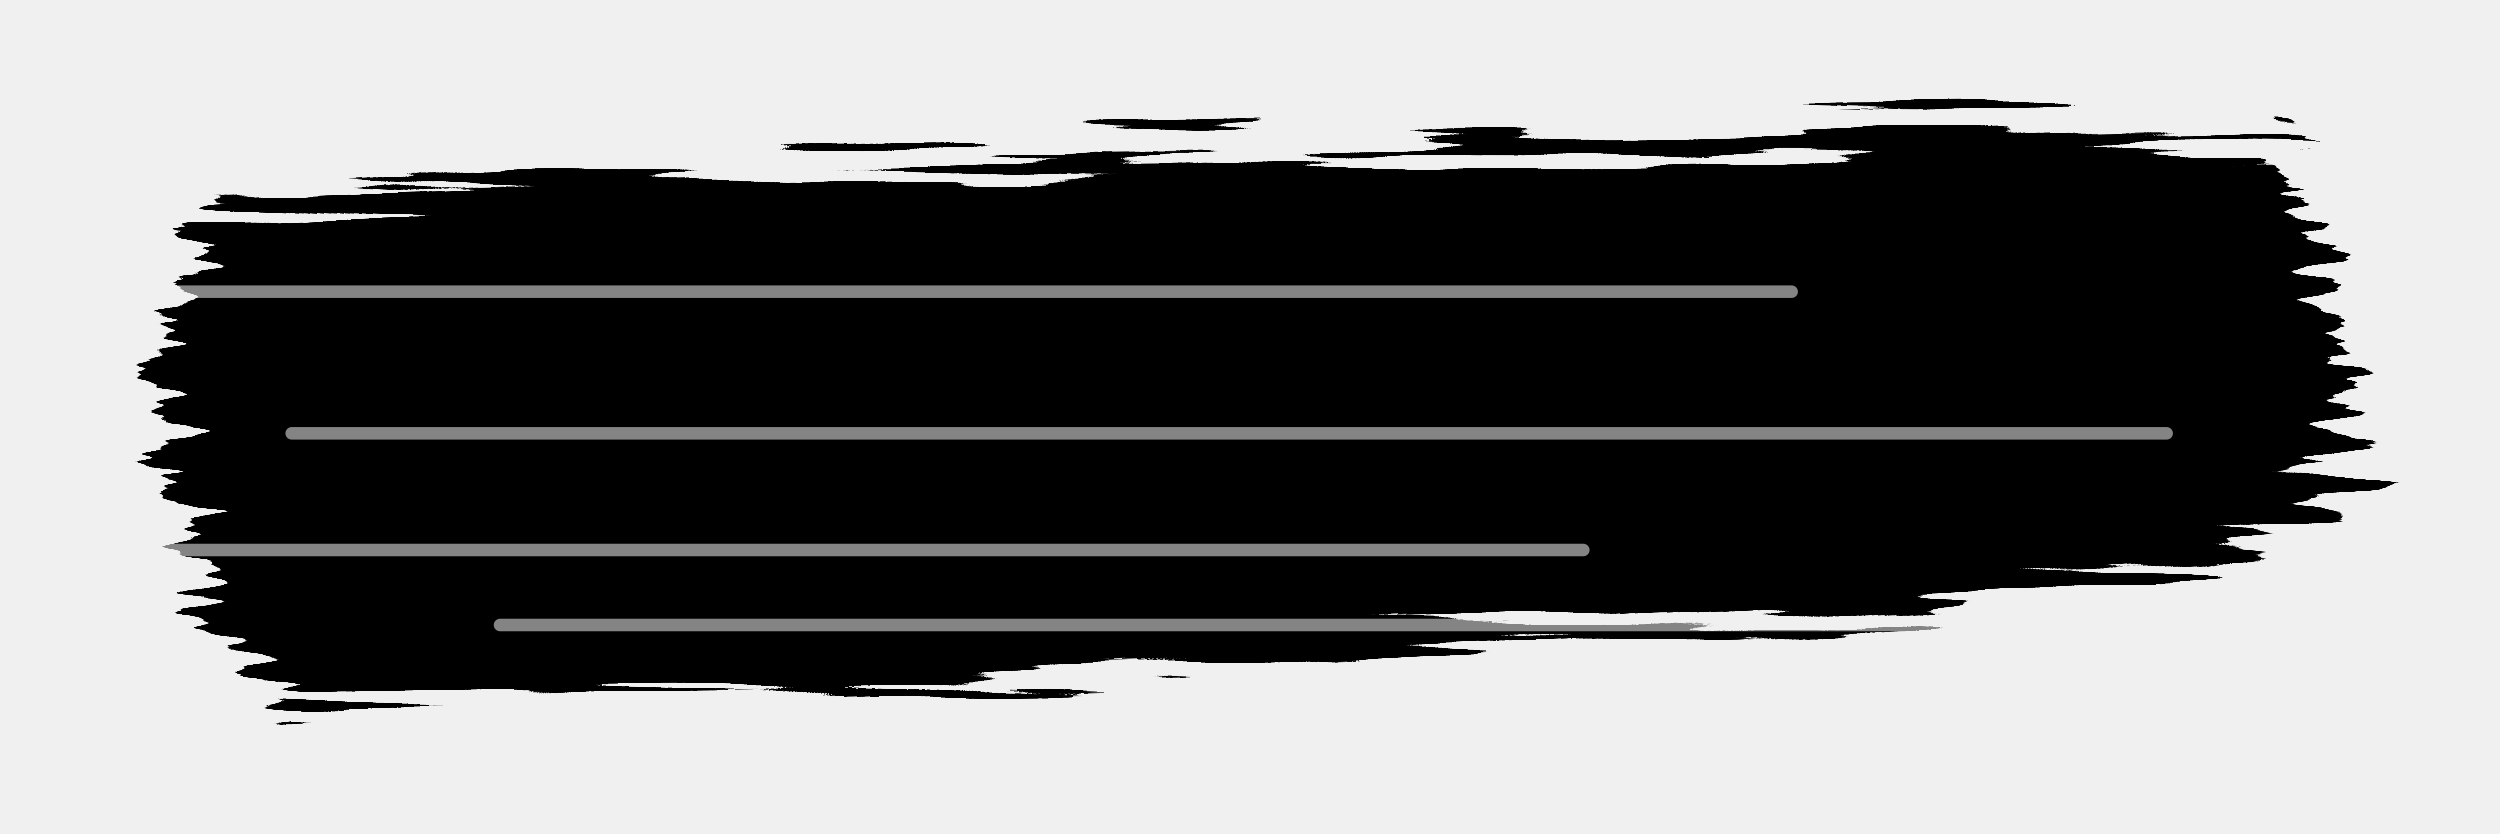
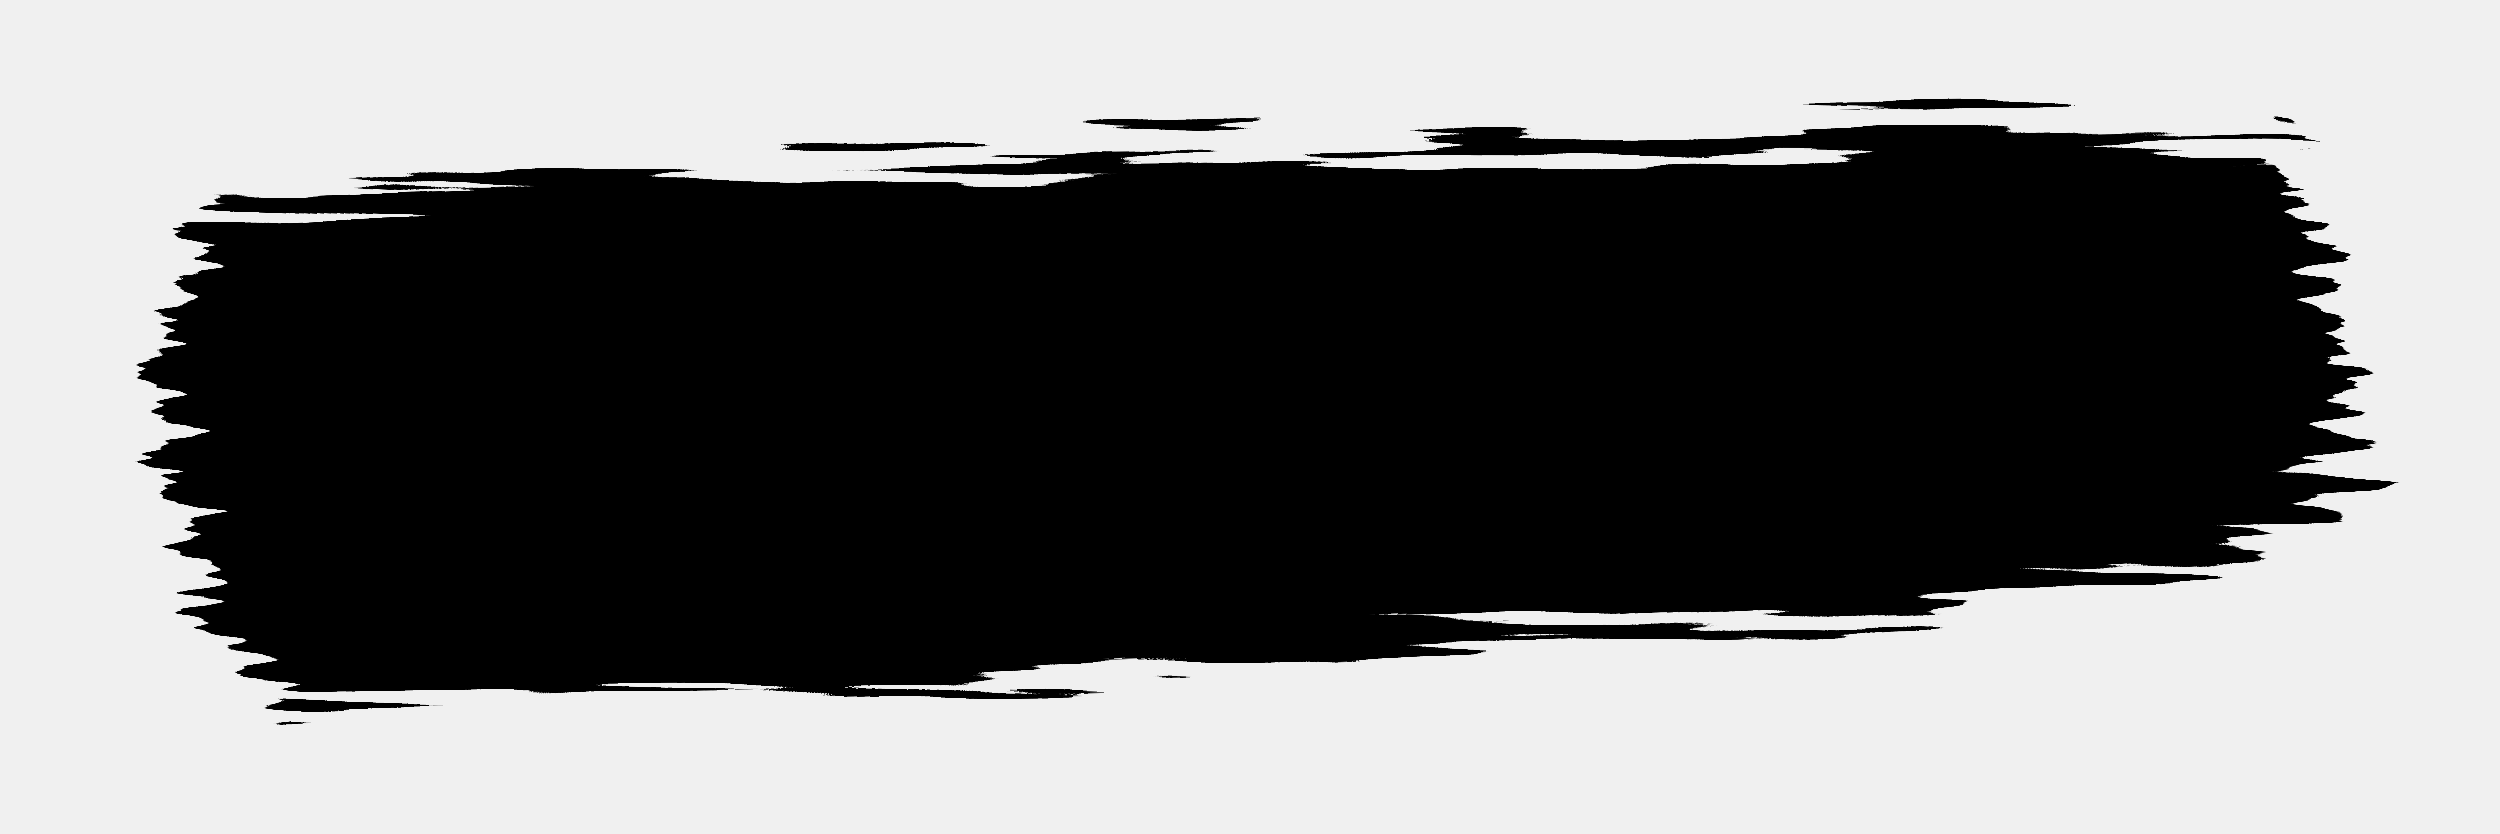
<svg xmlns="http://www.w3.org/2000/svg" viewBox="0 0 600 200" preserveAspectRatio="none">
  <defs>
    <filter id="r" x="-8%" y="-20%" width="116%" height="140%">
      <feTurbulence type="fractalNoise" baseFrequency="0.012 0.22" numOctaves="3" seed="7" result="n" />
      <feDisplacementMap in="SourceGraphic" in2="n" scale="34" xChannelSelector="R" yChannelSelector="G" />
    </filter>
-     <mask id="m">
-       <rect width="600" height="200" fill="#fff" />
-       <path d="M40 70H430M70 104H520M30 132H380M120 150H540" stroke="#000" stroke-width="3" stroke-linecap="round" opacity=".55" fill="none" />
-     </mask>
  </defs>
-   <g filter="url(#r)" mask="url(#m)">
+   <g filter="url(#r)">
    <path d="M46 52 C150 34 360 40 548 30 L566 112 C520 150 330 160 70 168 C40 150 34 90 46 52Z" />
  </g>
+   <path d="M82 78 C176 64 364 68 528 58 L540 108 C500 132 332 140 90 148 C72 134 72 104 82 78Z" />
</svg>
